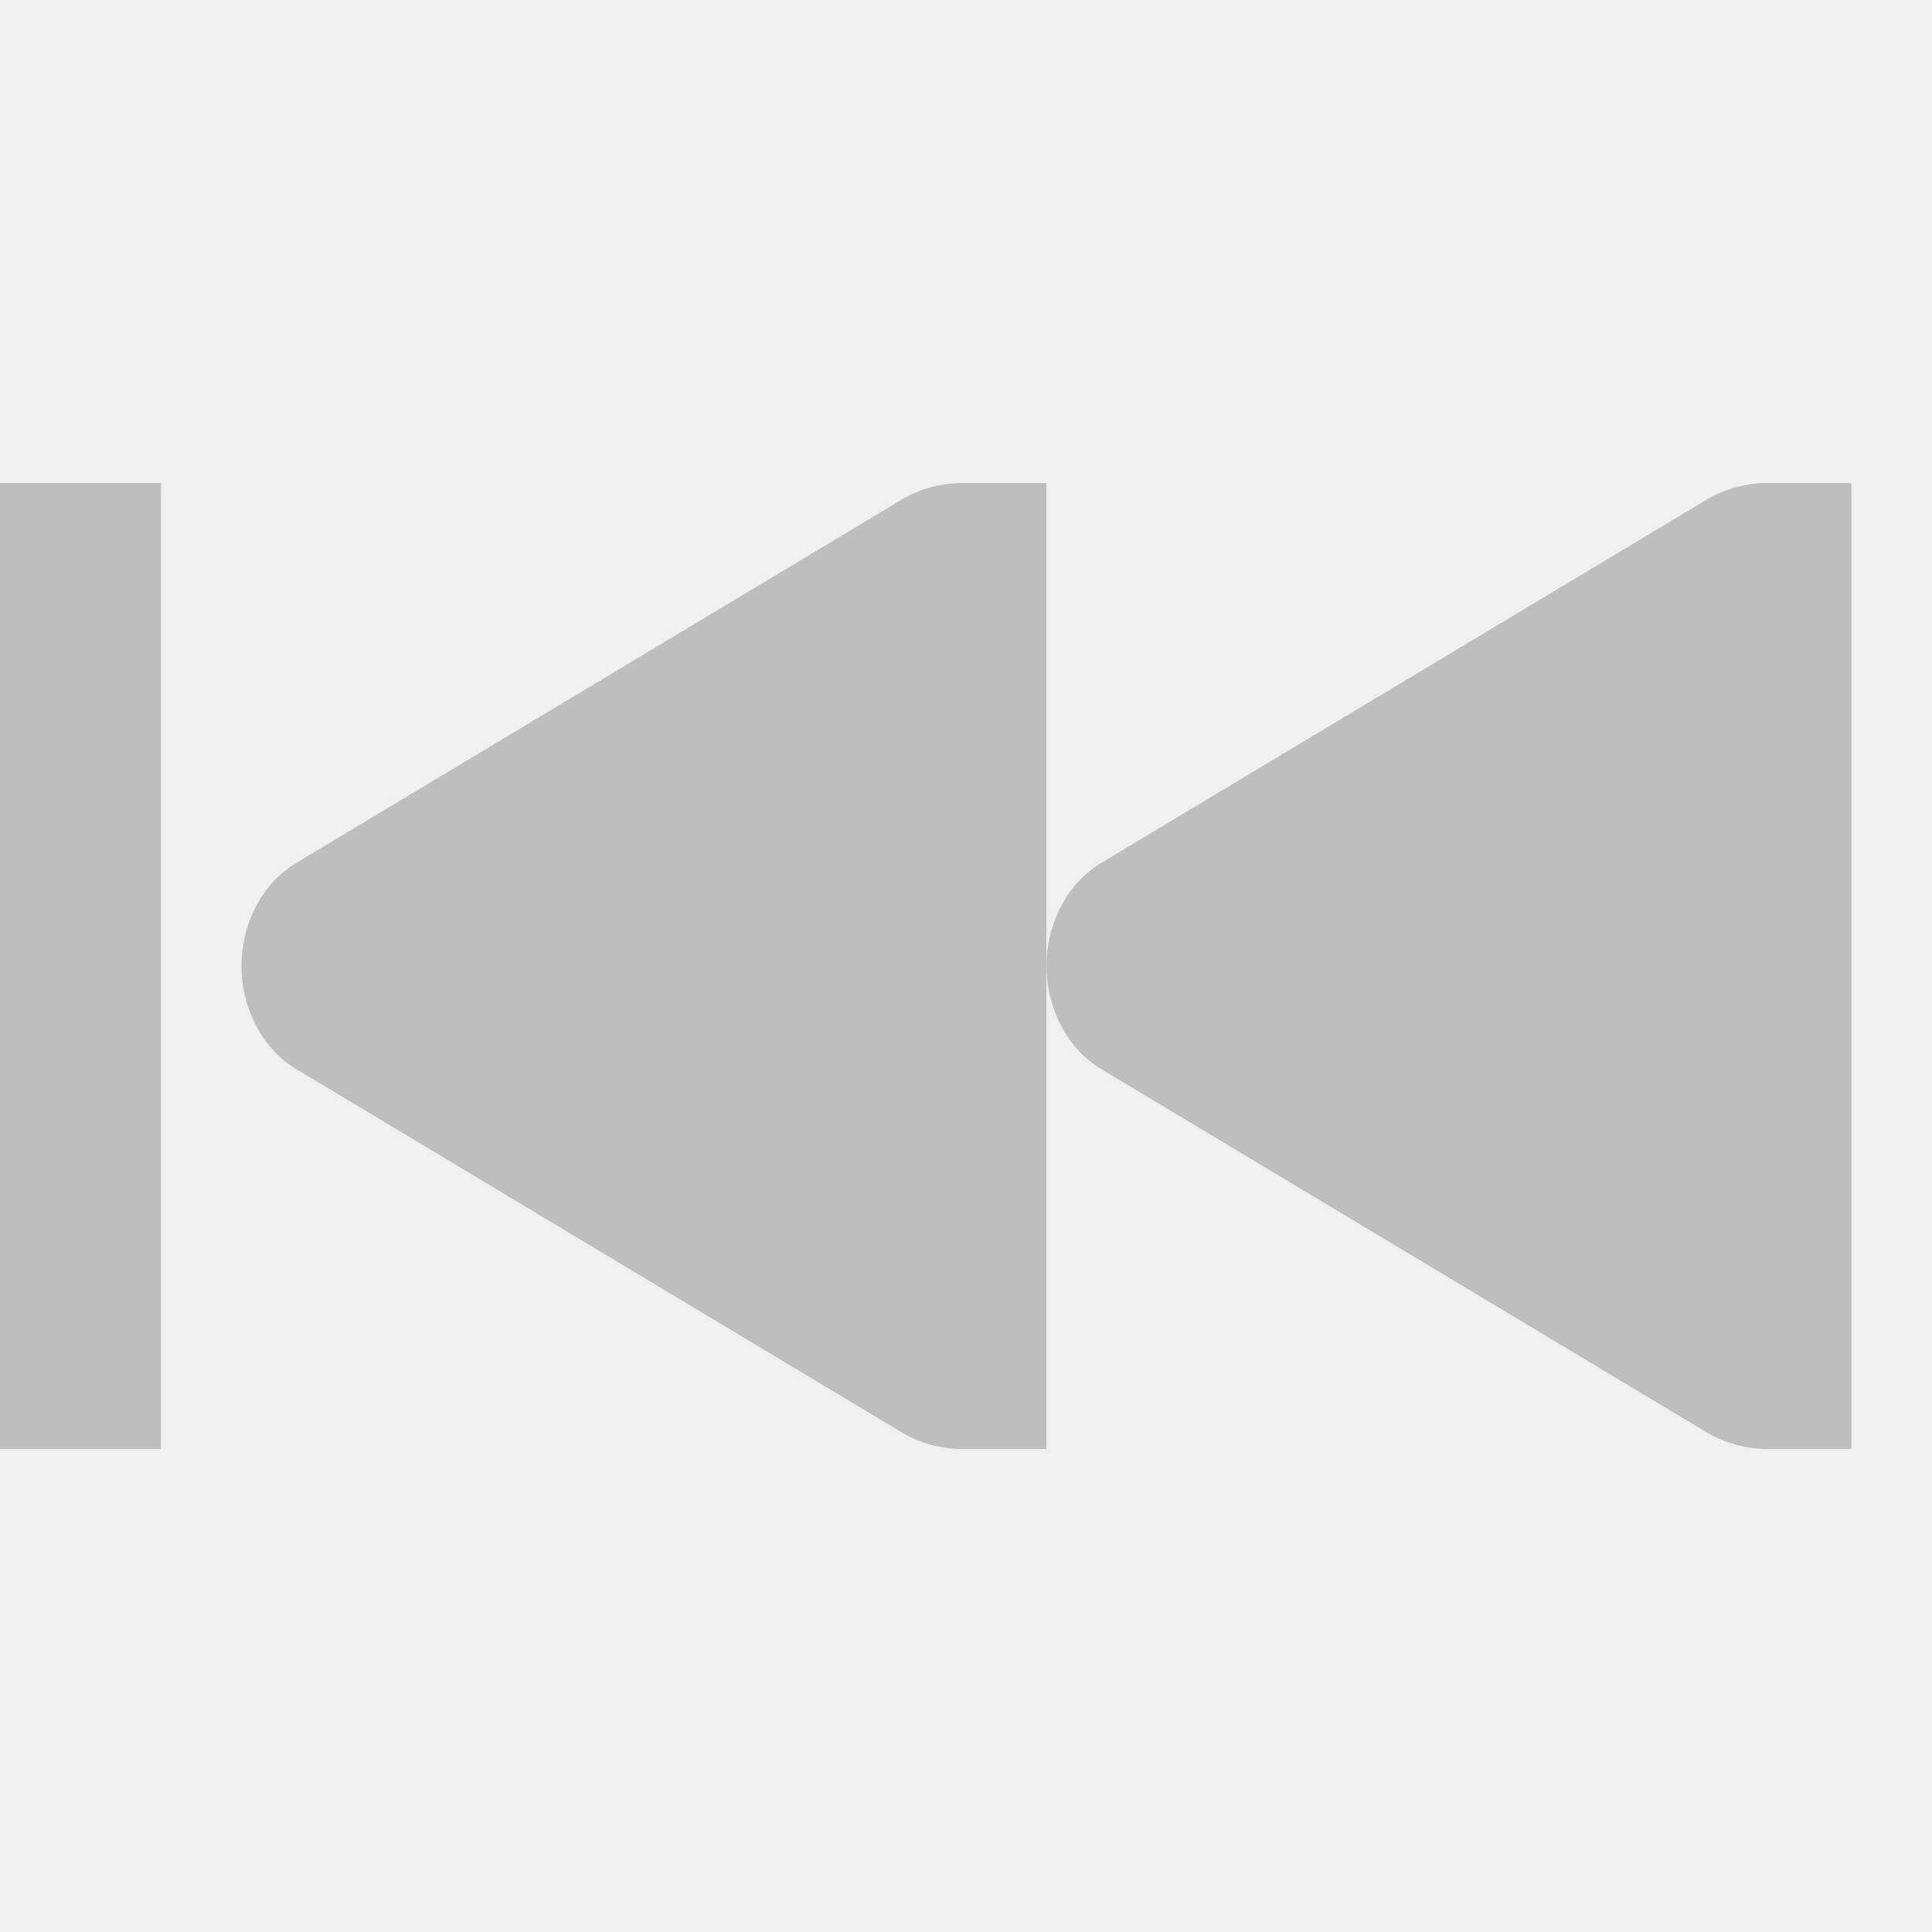
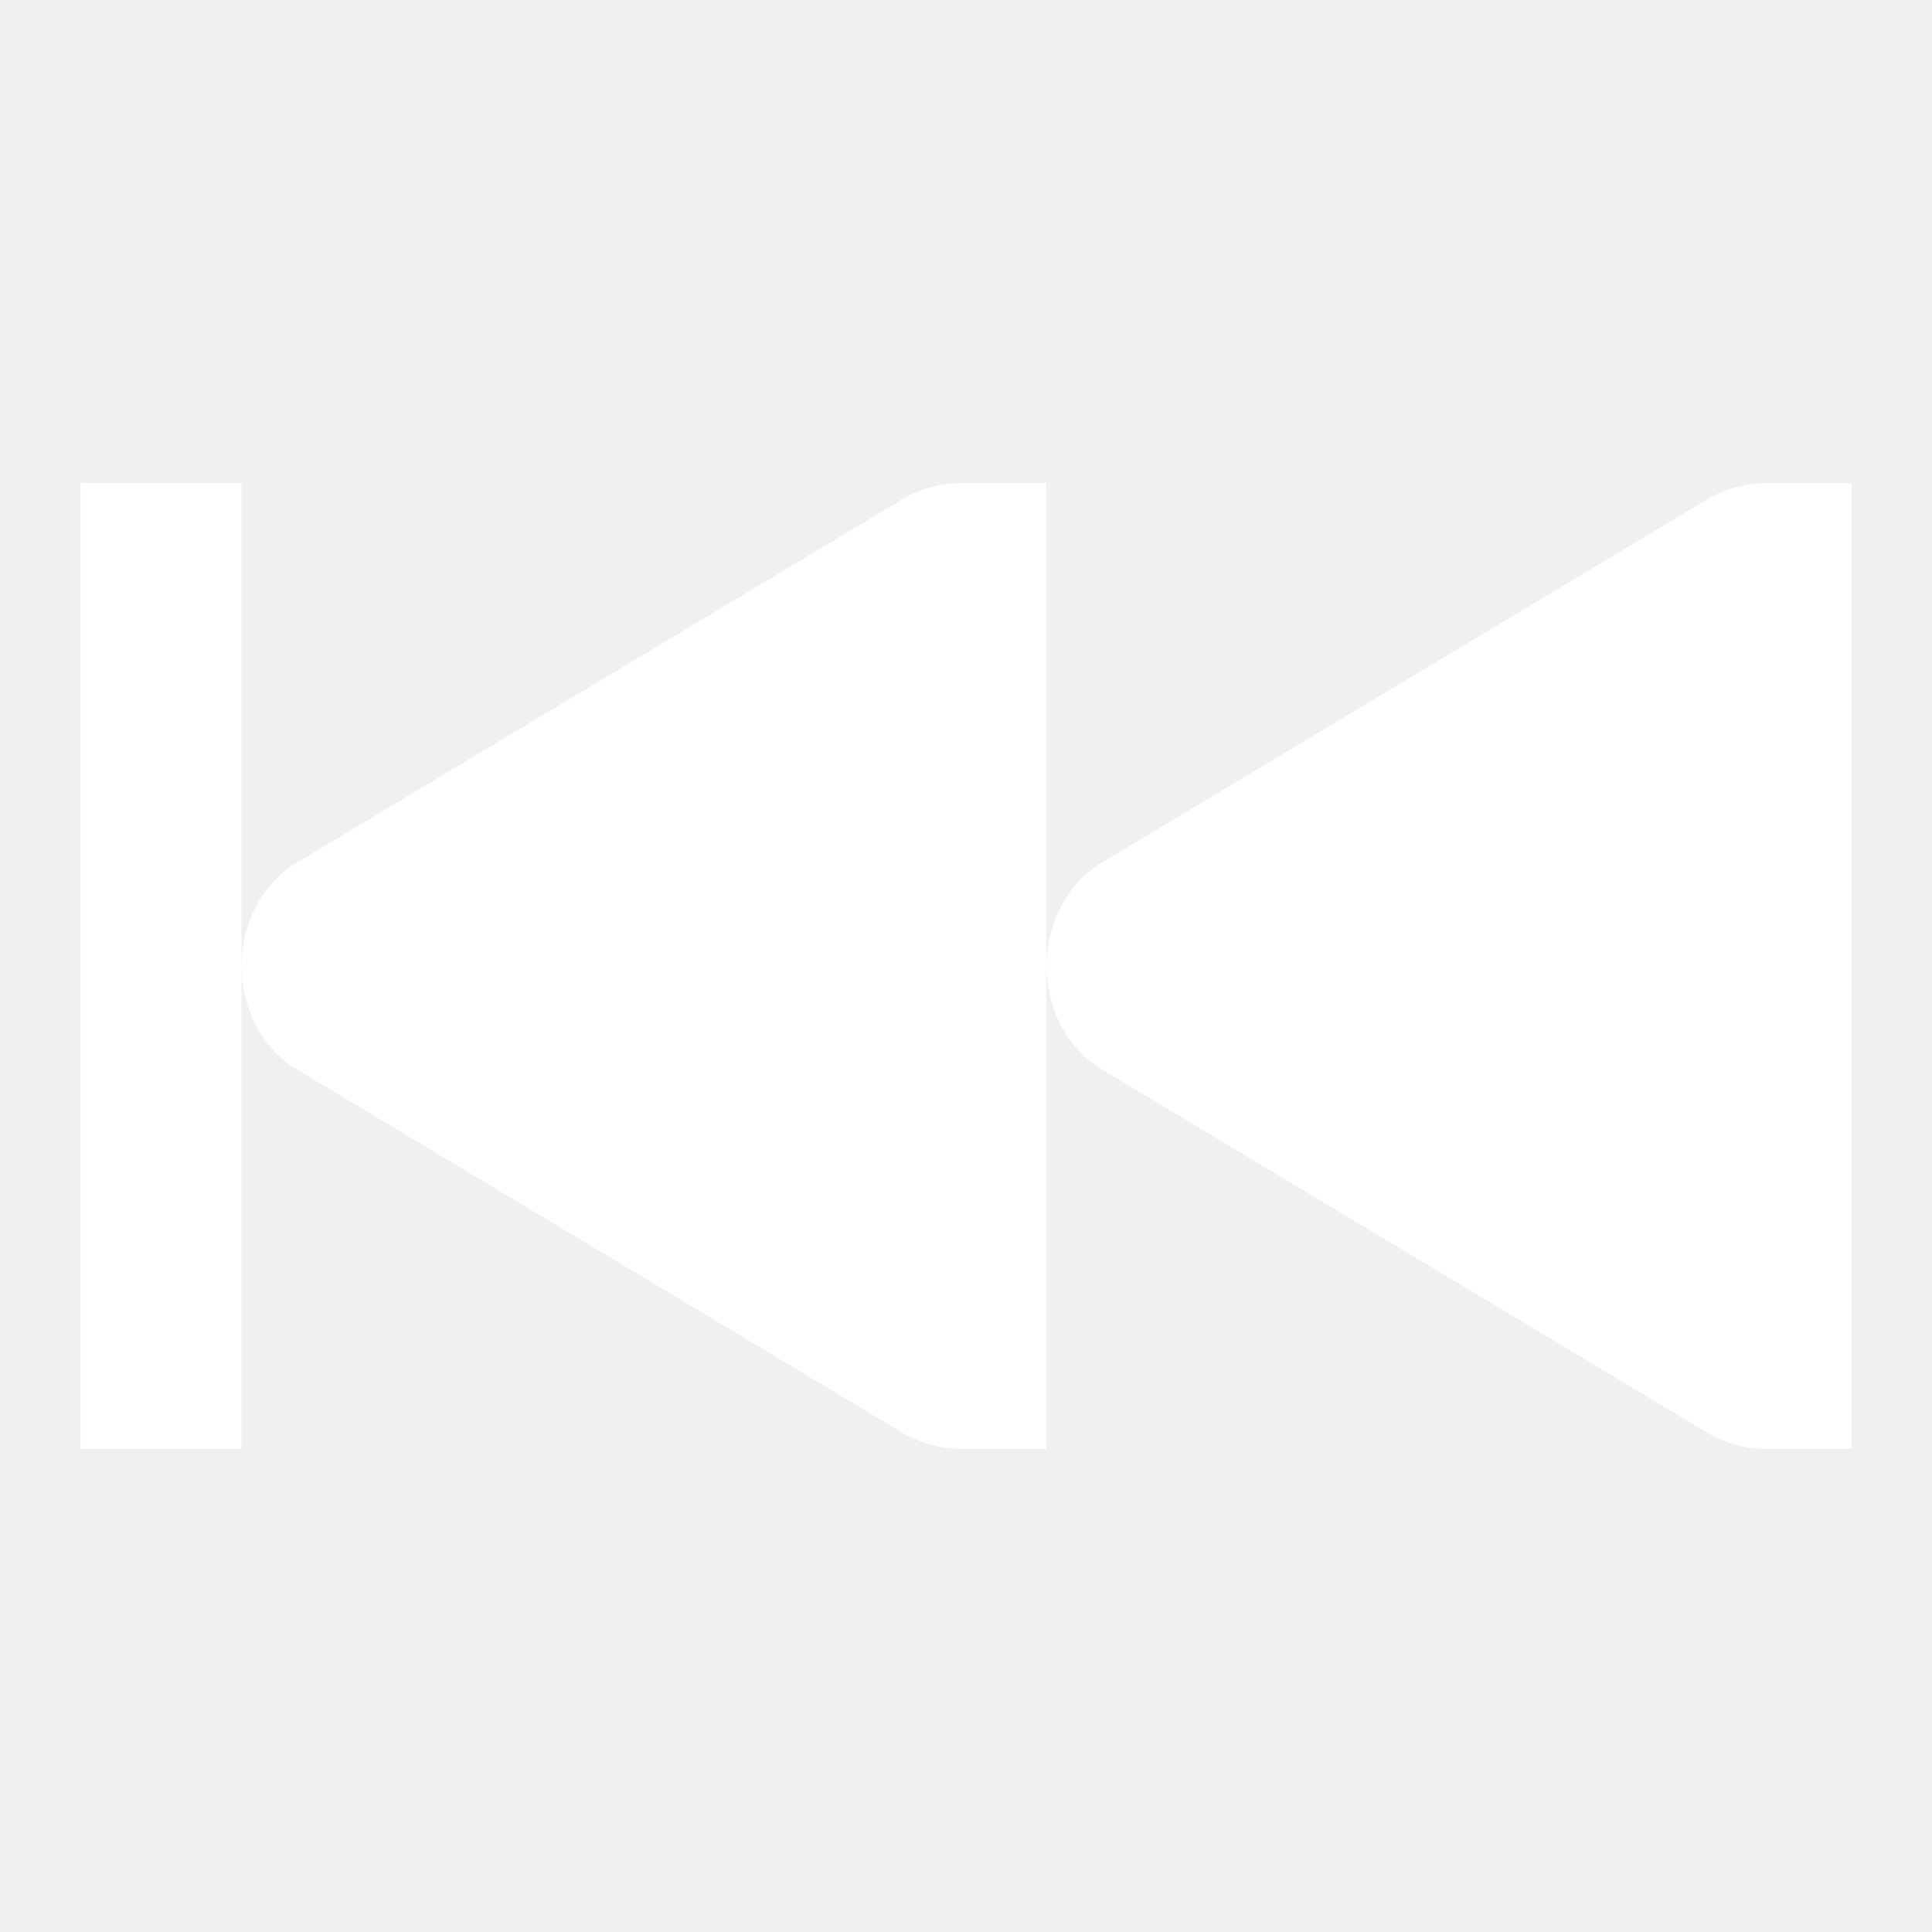
- <svg xmlns="http://www.w3.org/2000/svg" xmlns:ns1="http://www.openswatchbook.org/uri/2009/osb" height="24" id="svg7384" version="1.1" width="24">
-   <defs id="defs7386">
-     <linearGradient gradientTransform="matrix(-2.736579,0.4081035,-0.1890831,-1.446856,239.5401,-1703.69)" id="linearGradient19282" ns1:paint="solid">
-       <stop id="stop19284" offset="0" style="stop-color:#666666;stop-opacity:1;" />
-     </linearGradient>
-     <linearGradient gradientTransform="matrix(-2.736579,0.4081035,-0.1890831,-1.446856,239.5401,-1703.69)" id="linearGradient6146" ns1:paint="solid">
-       <stop id="stop6148" offset="0" style="stop-color:#666666;stop-opacity:1;" />
-     </linearGradient>
-     <linearGradient gradientTransform="matrix(-2.736579,0.4081035,-0.1890831,-1.446856,239.5401,-1703.69)" id="linearGradient6150" ns1:paint="solid">
-       <stop id="stop6152" offset="0" style="stop-color:#666666;stop-opacity:1;" />
-     </linearGradient>
-     <linearGradient gradientTransform="matrix(-2.736579,0.4081035,-0.1890831,-1.446856,239.5401,-1703.69)" id="linearGradient6154" ns1:paint="solid">
-       <stop id="stop6156" offset="0" style="stop-color:#666666;stop-opacity:1;" />
-     </linearGradient>
-     <linearGradient gradientTransform="matrix(-2.736579,0.4081035,-0.1890831,-1.446856,239.5401,-1703.69)" id="linearGradient19282-9" ns1:paint="solid">
-       <stop id="stop19284-9" offset="0" style="stop-color:#666666;stop-opacity:1;" />
-     </linearGradient>
-     <linearGradient gradientTransform="matrix(-2.736579,0.4081035,-0.1890831,-1.446856,239.5401,-1703.69)" id="linearGradient6178" ns1:paint="solid">
-       <stop id="stop6180" offset="0" style="stop-color:#666666;stop-opacity:1;" />
-     </linearGradient>
-     <linearGradient gradientTransform="matrix(-2.736579,0.4081035,-0.1890831,-1.446856,239.5401,-1703.69)" id="linearGradient6182" ns1:paint="solid">
-       <stop id="stop6184" offset="0" style="stop-color:#666666;stop-opacity:1;" />
-     </linearGradient>
-     <linearGradient gradientTransform="matrix(-2.736579,0.4081035,-0.1890831,-1.446856,239.5401,-1703.69)" id="linearGradient6186" ns1:paint="solid">
-       <stop id="stop6188" offset="0" style="stop-color:#666666;stop-opacity:1;" />
-     </linearGradient>
-     <linearGradient gradientTransform="matrix(-2.736579,0.4081035,-0.1890831,-1.446856,239.5401,-1703.69)" id="linearGradient19282-5" ns1:paint="solid">
-       <stop id="stop19284-6" offset="0" style="stop-color:#666666;stop-opacity:1;" />
-     </linearGradient>
-     <linearGradient gradientTransform="matrix(-2.736579,0.4081035,-0.1890831,-1.446856,239.5401,-1703.69)" id="linearGradient6210" ns1:paint="solid">
-       <stop id="stop6212" offset="0" style="stop-color:#666666;stop-opacity:1;" />
-     </linearGradient>
-     <linearGradient gradientTransform="matrix(-2.736579,0.4081035,-0.1890831,-1.446856,239.5401,-1703.69)" id="linearGradient19282-8" ns1:paint="solid">
-       <stop id="stop19284-5" offset="0" style="stop-color:#666666;stop-opacity:1;" />
-     </linearGradient>
-     <linearGradient gradientTransform="matrix(-2.736579,0.4081035,-0.1890831,-1.446856,239.5401,-1703.69)" id="linearGradient6265" ns1:paint="solid">
-       <stop id="stop6267" offset="0" style="stop-color:#666666;stop-opacity:1;" />
-     </linearGradient>
-     <linearGradient gradientTransform="matrix(-2.736579,0.4081035,-0.1890831,-1.446856,239.5401,-1703.69)" id="linearGradient6269" ns1:paint="solid">
-       <stop id="stop6271" offset="0" style="stop-color:#666666;stop-opacity:1;" />
-     </linearGradient>
-     <linearGradient gradientTransform="matrix(-2.736579,0.4081035,-0.1890831,-1.446856,239.5401,-1703.69)" id="linearGradient6273" ns1:paint="solid">
-       <stop id="stop6275" offset="0" style="stop-color:#666666;stop-opacity:1;" />
-     </linearGradient>
-     <linearGradient gradientTransform="matrix(-2.736579,0.4081035,-0.1890831,-1.446856,239.5401,-1703.69)" id="linearGradient6277" ns1:paint="solid">
-       <stop id="stop6279" offset="0" style="stop-color:#666666;stop-opacity:1;" />
-     </linearGradient>
-     <linearGradient gradientTransform="matrix(-2.736579,0.4081035,-0.1890831,-1.446856,239.5401,-1703.69)" id="linearGradient6281" ns1:paint="solid">
-       <stop id="stop6283" offset="0" style="stop-color:#666666;stop-opacity:1;" />
-     </linearGradient>
-     <linearGradient gradientTransform="matrix(-2.736579,0.4081035,-0.1890831,-1.446856,239.5401,-1703.69)" id="linearGradient6285" ns1:paint="solid">
-       <stop id="stop6287" offset="0" style="stop-color:#666666;stop-opacity:1;" />
-     </linearGradient>
-     <linearGradient gradientTransform="matrix(-2.736579,0.4081035,-0.1890831,-1.446856,239.5401,-1703.69)" id="linearGradient6289" ns1:paint="solid">
-       <stop id="stop6291" offset="0" style="stop-color:#666666;stop-opacity:1;" />
-     </linearGradient>
-     <linearGradient gradientTransform="matrix(-2.736579,0.4081035,-0.1890831,-1.446856,239.5401,-1703.69)" id="linearGradient6293" ns1:paint="solid">
-       <stop id="stop6295" offset="0" style="stop-color:#666666;stop-opacity:1;" />
-     </linearGradient>
-     <linearGradient gradientTransform="matrix(-2.736579,0.4081035,-0.1890831,-1.446856,239.5401,-1703.69)" id="linearGradient19282-7" ns1:paint="solid">
-       <stop id="stop19284-64" offset="0" style="stop-color:#666666;stop-opacity:1;" />
-     </linearGradient>
-     <linearGradient gradientTransform="matrix(-2.736579,0.4081035,-0.1890831,-1.446856,239.5401,-1703.69)" id="linearGradient16739" ns1:paint="solid">
-       <stop id="stop16741" offset="0" style="stop-color:#666666;stop-opacity:1;" />
-     </linearGradient>
-     <linearGradient gradientTransform="matrix(-2.736579,0.4081035,-0.1890831,-1.446856,239.5401,-1703.69)" id="linearGradient16743" ns1:paint="solid">
-       <stop id="stop16745" offset="0" style="stop-color:#666666;stop-opacity:1;" />
-     </linearGradient>
-     <linearGradient gradientTransform="matrix(-2.736579,0.4081035,-0.1890831,-1.446856,239.5401,-1703.69)" id="linearGradient16747" ns1:paint="solid">
-       <stop id="stop16749" offset="0" style="stop-color:#666666;stop-opacity:1;" />
-     </linearGradient>
-     <linearGradient gradientTransform="matrix(-2.736579,0.4081035,-0.1890831,-1.446856,239.5401,-1703.69)" id="linearGradient19282-6" ns1:paint="solid">
-       <stop id="stop19284-0" offset="0" style="stop-color:#666666;stop-opacity:1;" />
-     </linearGradient>
-     <linearGradient gradientTransform="matrix(-2.736579,0.4081035,-0.1890831,-1.446856,239.5401,-1703.69)" id="linearGradient17700" ns1:paint="solid">
-       <stop id="stop17702" offset="0" style="stop-color:#666666;stop-opacity:1;" />
-     </linearGradient>
-     <linearGradient gradientTransform="matrix(-2.736579,0.4081035,-0.1890831,-1.446856,239.5401,-1703.69)" id="linearGradient17704" ns1:paint="solid">
-       <stop id="stop17706" offset="0" style="stop-color:#666666;stop-opacity:1;" />
-     </linearGradient>
-     <linearGradient gradientTransform="matrix(-2.736579,0.4081035,-0.1890831,-1.446856,239.5401,-1703.69)" id="linearGradient19282-2" ns1:paint="solid">
-       <stop id="stop19284-2" offset="0" style="stop-color:#666666;stop-opacity:1;" />
-     </linearGradient>
-     <linearGradient gradientTransform="matrix(-2.736579,0.4081035,-0.1890831,-1.446856,239.5401,-1703.69)" id="linearGradient6672" ns1:paint="solid">
-       <stop id="stop6674" offset="0" style="stop-color:#666666;stop-opacity:1;" />
-     </linearGradient>
-     <linearGradient gradientTransform="matrix(-2.736579,0.4081035,-0.1890831,-1.446856,239.5401,-1703.69)" id="linearGradient6676" ns1:paint="solid">
-       <stop id="stop6678" offset="0" style="stop-color:#666666;stop-opacity:1;" />
-     </linearGradient>
-     <linearGradient gradientTransform="matrix(-2.736579,0.4081035,-0.1890831,-1.446856,239.5401,-1703.69)" id="linearGradient6680" ns1:paint="solid">
-       <stop id="stop6682" offset="0" style="stop-color:#666666;stop-opacity:1;" />
-     </linearGradient>
-     <linearGradient gradientTransform="matrix(-1.832639,-0.2093874,0.1278891,-0.9643293,768.0314,-1256.968)" id="linearGradient19282-2-7" ns1:paint="solid">
-       <stop id="stop19284-2-3" offset="0" style="stop-color:#666666;stop-opacity:1;" />
-     </linearGradient>
-   </defs>
-   <g id="layer12" style="display:inline" transform="translate(-41.00041,-231)">
-     <rect height="24" id="rect3246-44" style="color:#bebebe;fill:none;stroke:none;stroke-width:1;marker:none;visibility:visible;display:inline;overflow:visible" transform="scale(-1,1)" width="24" x="-65" y="231" />
-     <path d="m 43,237 0,12 -2,0 0,-12 z" id="path3807-1-1-9-3-0" style="font-size:medium;font-style:normal;font-variant:normal;font-weight:normal;font-stretch:normal;text-indent:0;text-align:start;text-decoration:none;line-height:normal;letter-spacing:normal;word-spacing:normal;text-transform:none;direction:ltr;block-progression:tb;writing-mode:lr-tb;text-anchor:start;color:#000000;fill:#bebebe;fill-opacity:1;stroke:none;stroke-width:2;marker:none;visibility:visible;display:inline;overflow:visible;enable-background:accumulate;font-family:Sans;-inkscape-font-specification:Sans" />
-     <path d="m 52.906,237 c -0.266,0.012 -0.527,0.089 -0.75,0.234 l -7.5,4.5 c -0.424,0.27 -0.656,0.768 -0.656,1.266 0,0.498 0.233,0.996 0.656,1.266 l 7.5,4.5 c 0.223,0.145 0.484,0.222 0.75,0.234 l 0.234,0 0.859,0 0,-12 -0.859,0 z" id="path3807-1-1-4-7" style="font-size:medium;font-style:normal;font-variant:normal;font-weight:normal;font-stretch:normal;text-indent:0;text-align:start;text-decoration:none;line-height:normal;letter-spacing:normal;word-spacing:normal;text-transform:none;direction:ltr;block-progression:tb;writing-mode:lr-tb;text-anchor:start;color:#000000;fill:#bebebe;fill-opacity:1;fill-rule:nonzero;stroke:none;stroke-width:2;marker:none;visibility:visible;display:inline;overflow:visible;enable-background:accumulate;font-family:Bitstream Vera Sans;-inkscape-font-specification:Bitstream Vera Sans" />
-     <path d="m 62.906,237 c -0.266,0.012 -0.527,0.089 -0.75,0.234 l -7.5,4.5 c -0.424,0.27 -0.656,0.768 -0.656,1.266 0,0.498 0.233,0.996 0.656,1.266 l 7.5,4.5 c 0.223,0.145 0.484,0.222 0.75,0.234 l 0.234,0 0.859,0 0,-12 -0.859,0 z" id="path12329" style="font-size:medium;font-style:normal;font-variant:normal;font-weight:normal;font-stretch:normal;text-indent:0;text-align:start;text-decoration:none;line-height:normal;letter-spacing:normal;word-spacing:normal;text-transform:none;direction:ltr;block-progression:tb;writing-mode:lr-tb;text-anchor:start;color:#000000;fill:#bebebe;fill-opacity:1;fill-rule:nonzero;stroke:none;stroke-width:2;marker:none;visibility:visible;display:inline;overflow:visible;enable-background:accumulate;font-family:Bitstream Vera Sans;-inkscape-font-specification:Bitstream Vera Sans" />
+ <svg xmlns="http://www.w3.org/2000/svg" height="24" id="svg7384" version="1.1" width="24">
+   <defs id="defs7386" />
+   <g id="actions" style="display:inline" transform="translate(-40.99981,-231)">
+     <path d="m 44,237 0,12 -2,0 0,-12 z" id="path3807-1-1-9-3-0" style="font-size:medium;font-style:normal;font-variant:normal;font-weight:normal;font-stretch:normal;text-indent:0;text-align:start;text-decoration:none;line-height:normal;letter-spacing:normal;word-spacing:normal;text-transform:none;direction:ltr;block-progression:tb;writing-mode:lr-tb;text-anchor:start;color:#000000;fill:#ffffff;stroke:none;stroke-width:2;marker:none;visibility:visible;display:inline;overflow:visible;enable-background:accumulate;font-family:Sans;-inkscape-font-specification:Sans" />
+     <path d="m 52.906,237 c -0.266,0.012 -0.527,0.089 -0.75,0.234 l -7.5,4.5 c -0.424,0.27 -0.656,0.768 -0.656,1.266 0,0.498 0.233,0.996 0.656,1.266 l 7.5,4.5 c 0.223,0.145 0.484,0.222 0.75,0.234 l 0.234,0 0.859,0 0,-12 -0.859,0 z" id="path3807-1-1-4-7" style="font-size:medium;font-style:normal;font-variant:normal;font-weight:normal;font-stretch:normal;text-indent:0;text-align:start;text-decoration:none;line-height:normal;letter-spacing:normal;word-spacing:normal;text-transform:none;direction:ltr;block-progression:tb;writing-mode:lr-tb;text-anchor:start;color:#000000;fill:#ffffff;fill-rule:nonzero;stroke:none;stroke-width:2;marker:none;visibility:visible;display:inline;overflow:visible;enable-background:accumulate;font-family:Bitstream Vera Sans;-inkscape-font-specification:Bitstream Vera Sans" />
+     <path d="m 62.906,237 c -0.266,0.012 -0.527,0.089 -0.75,0.234 l -7.5,4.5 c -0.424,0.27 -0.656,0.768 -0.656,1.266 0,0.498 0.233,0.996 0.656,1.266 l 7.5,4.5 c 0.223,0.145 0.484,0.222 0.75,0.234 l 0.234,0 0.859,0 0,-12 -0.859,0 z" id="path12329" style="font-size:medium;font-style:normal;font-variant:normal;font-weight:normal;font-stretch:normal;text-indent:0;text-align:start;text-decoration:none;line-height:normal;letter-spacing:normal;word-spacing:normal;text-transform:none;direction:ltr;block-progression:tb;writing-mode:lr-tb;text-anchor:start;color:#000000;fill:#ffffff;fill-rule:nonzero;stroke:none;stroke-width:2;marker:none;visibility:visible;display:inline;overflow:visible;enable-background:accumulate;font-family:Bitstream Vera Sans;-inkscape-font-specification:Bitstream Vera Sans" />
  </g>
</svg>
